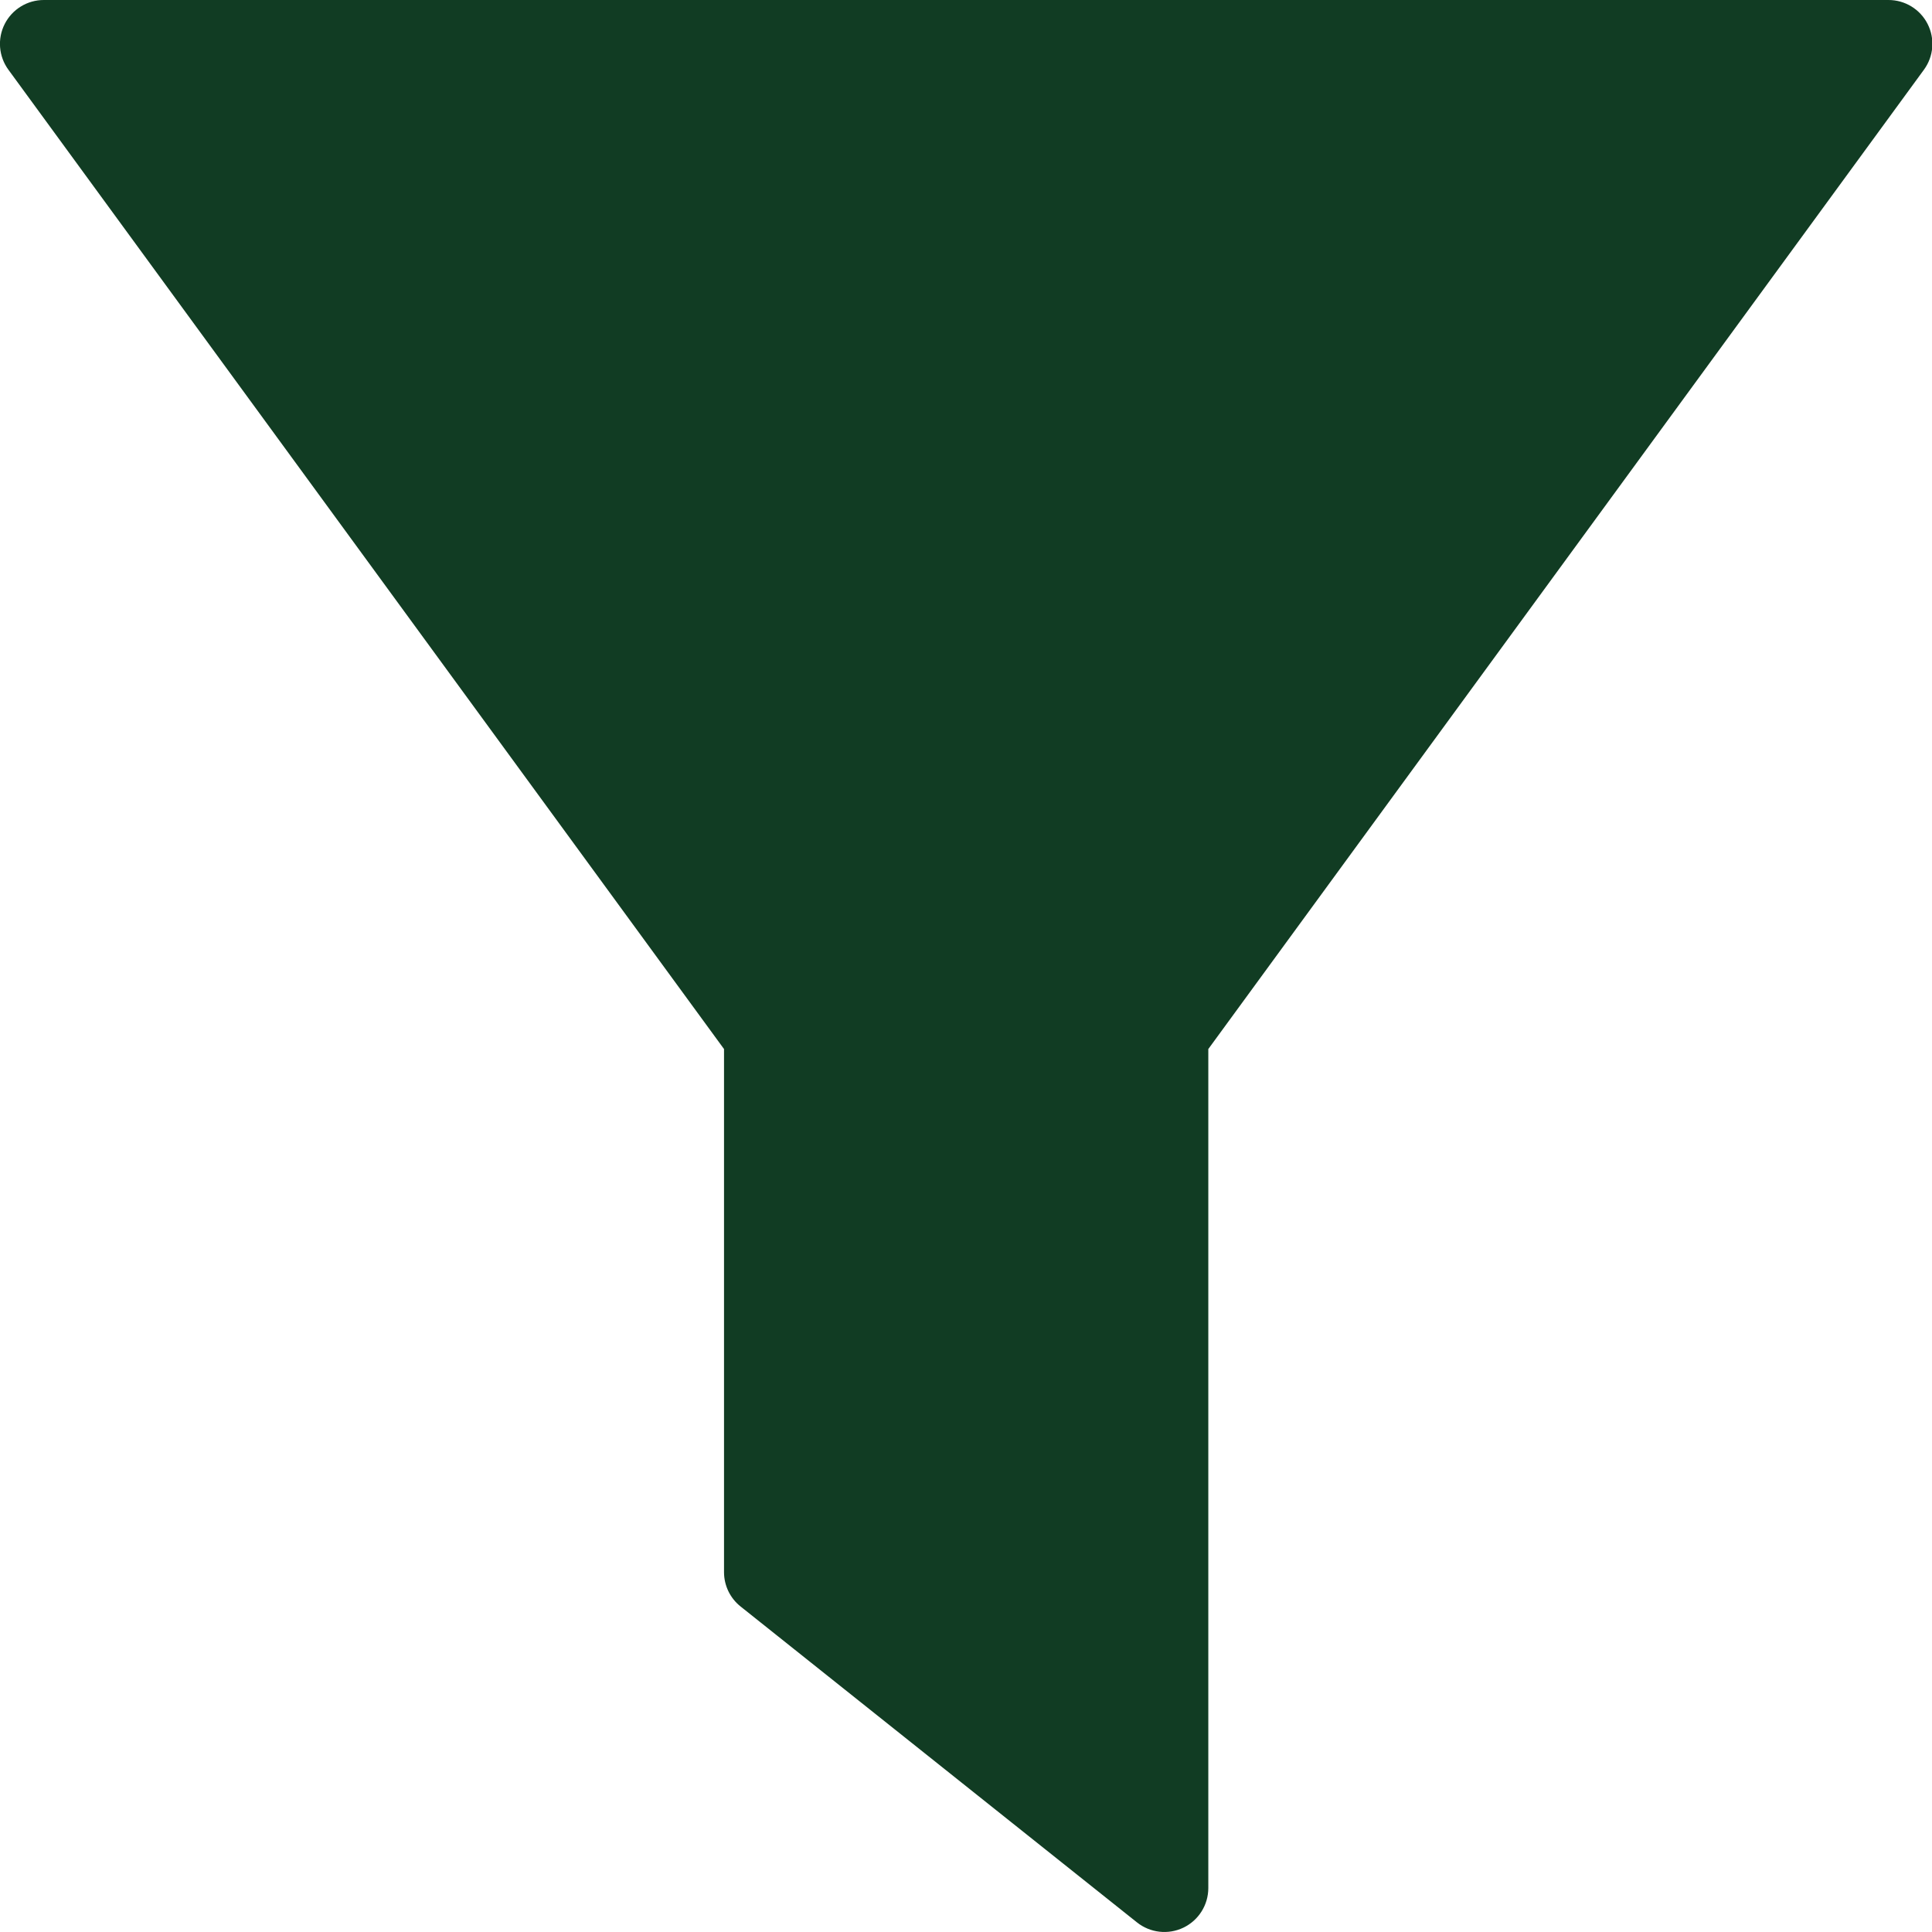
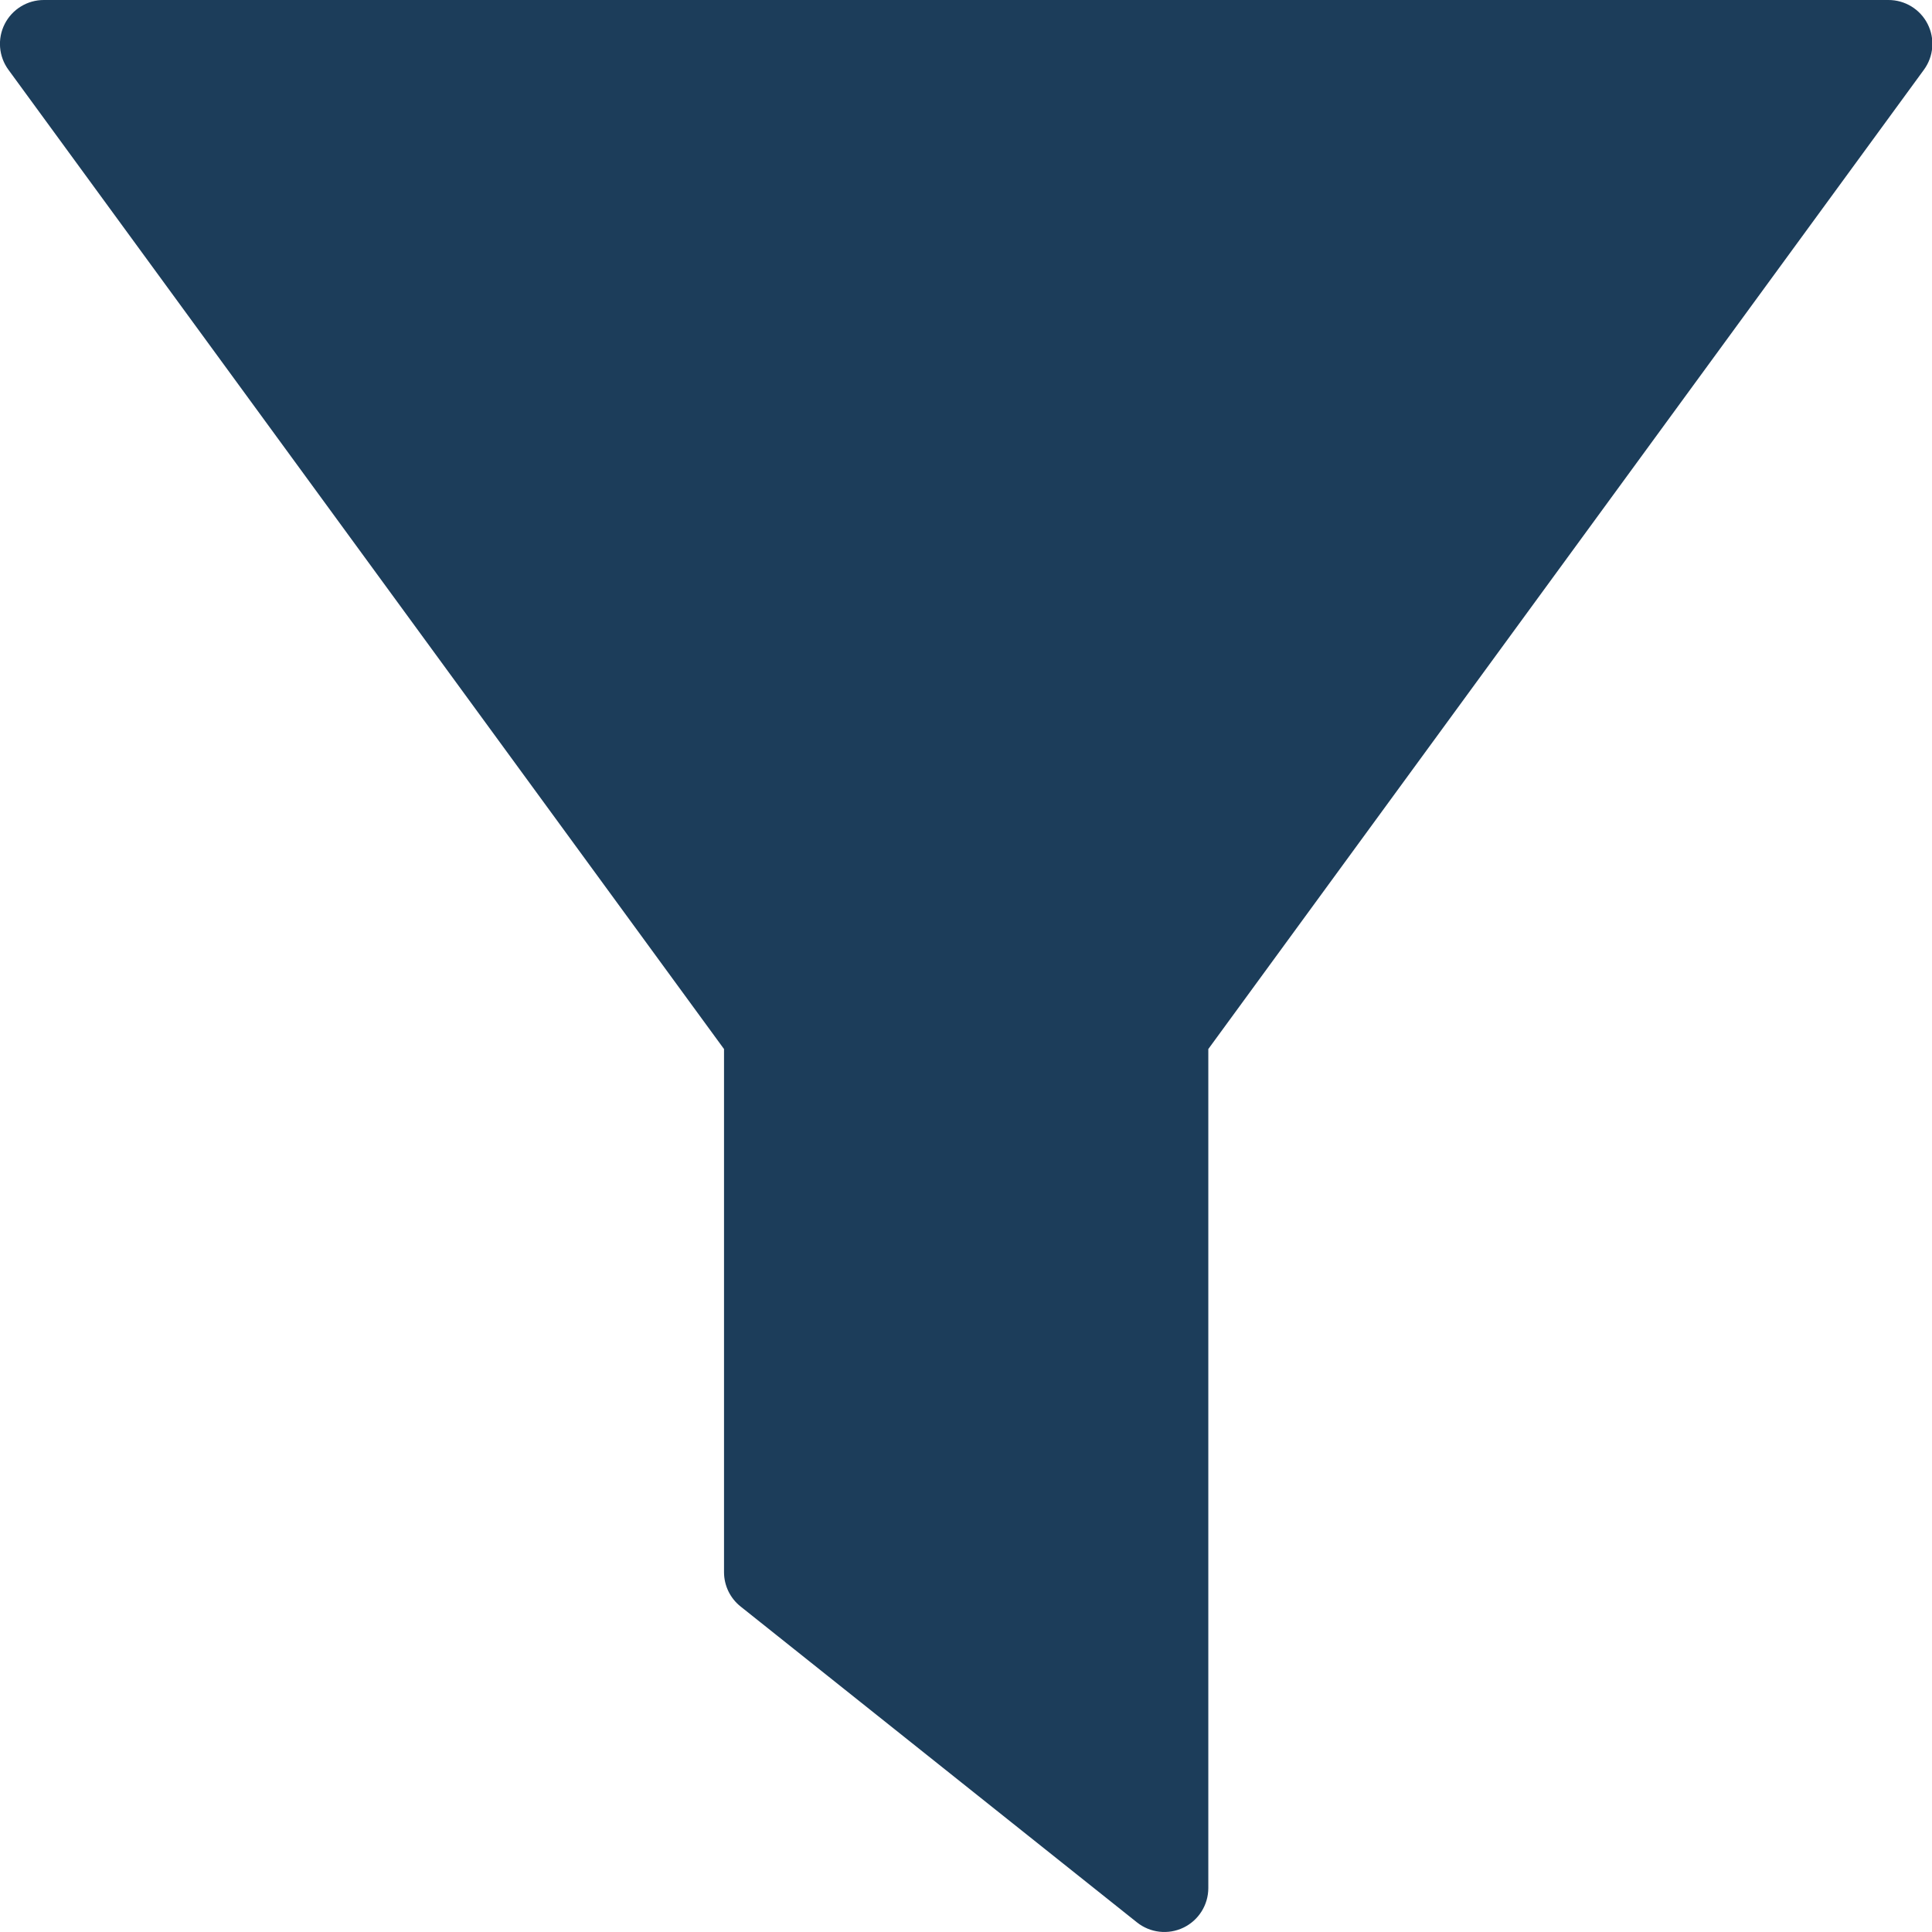
<svg xmlns="http://www.w3.org/2000/svg" width="23.218" height="23.216" viewBox="0 0 23.218 23.216">
  <g id="noun_filter_1051171" transform="translate(-5.999 -6.002)">
    <g id="Group_10705" data-name="Group 10705" transform="translate(5.999 6.002)">
-       <path id="Path_12308" data-name="Path 12308" d="M6.527,958.364a.527.527,0,0,0-.427.838l8.6,11.769v6.288a.527.527,0,0,0,.2.412l4.762,3.795a.528.528,0,0,0,.858-.412V970.971l8.6-11.769a.527.527,0,0,0-.427-.838H6.527Z" transform="translate(-5.999 -958.364)" fill="#113C23" fill-rule="evenodd" />
+       <path id="Path_12308" data-name="Path 12308" d="M6.527,958.364a.527.527,0,0,0-.427.838l8.6,11.769v6.288a.527.527,0,0,0,.2.412l4.762,3.795a.528.528,0,0,0,.858-.412V970.971l8.6-11.769a.527.527,0,0,0-.427-.838H6.527Z" transform="translate(-5.999 -958.364)" fill="#1c3d5a" fill-rule="evenodd" />
    </g>
  </g>
</svg>
